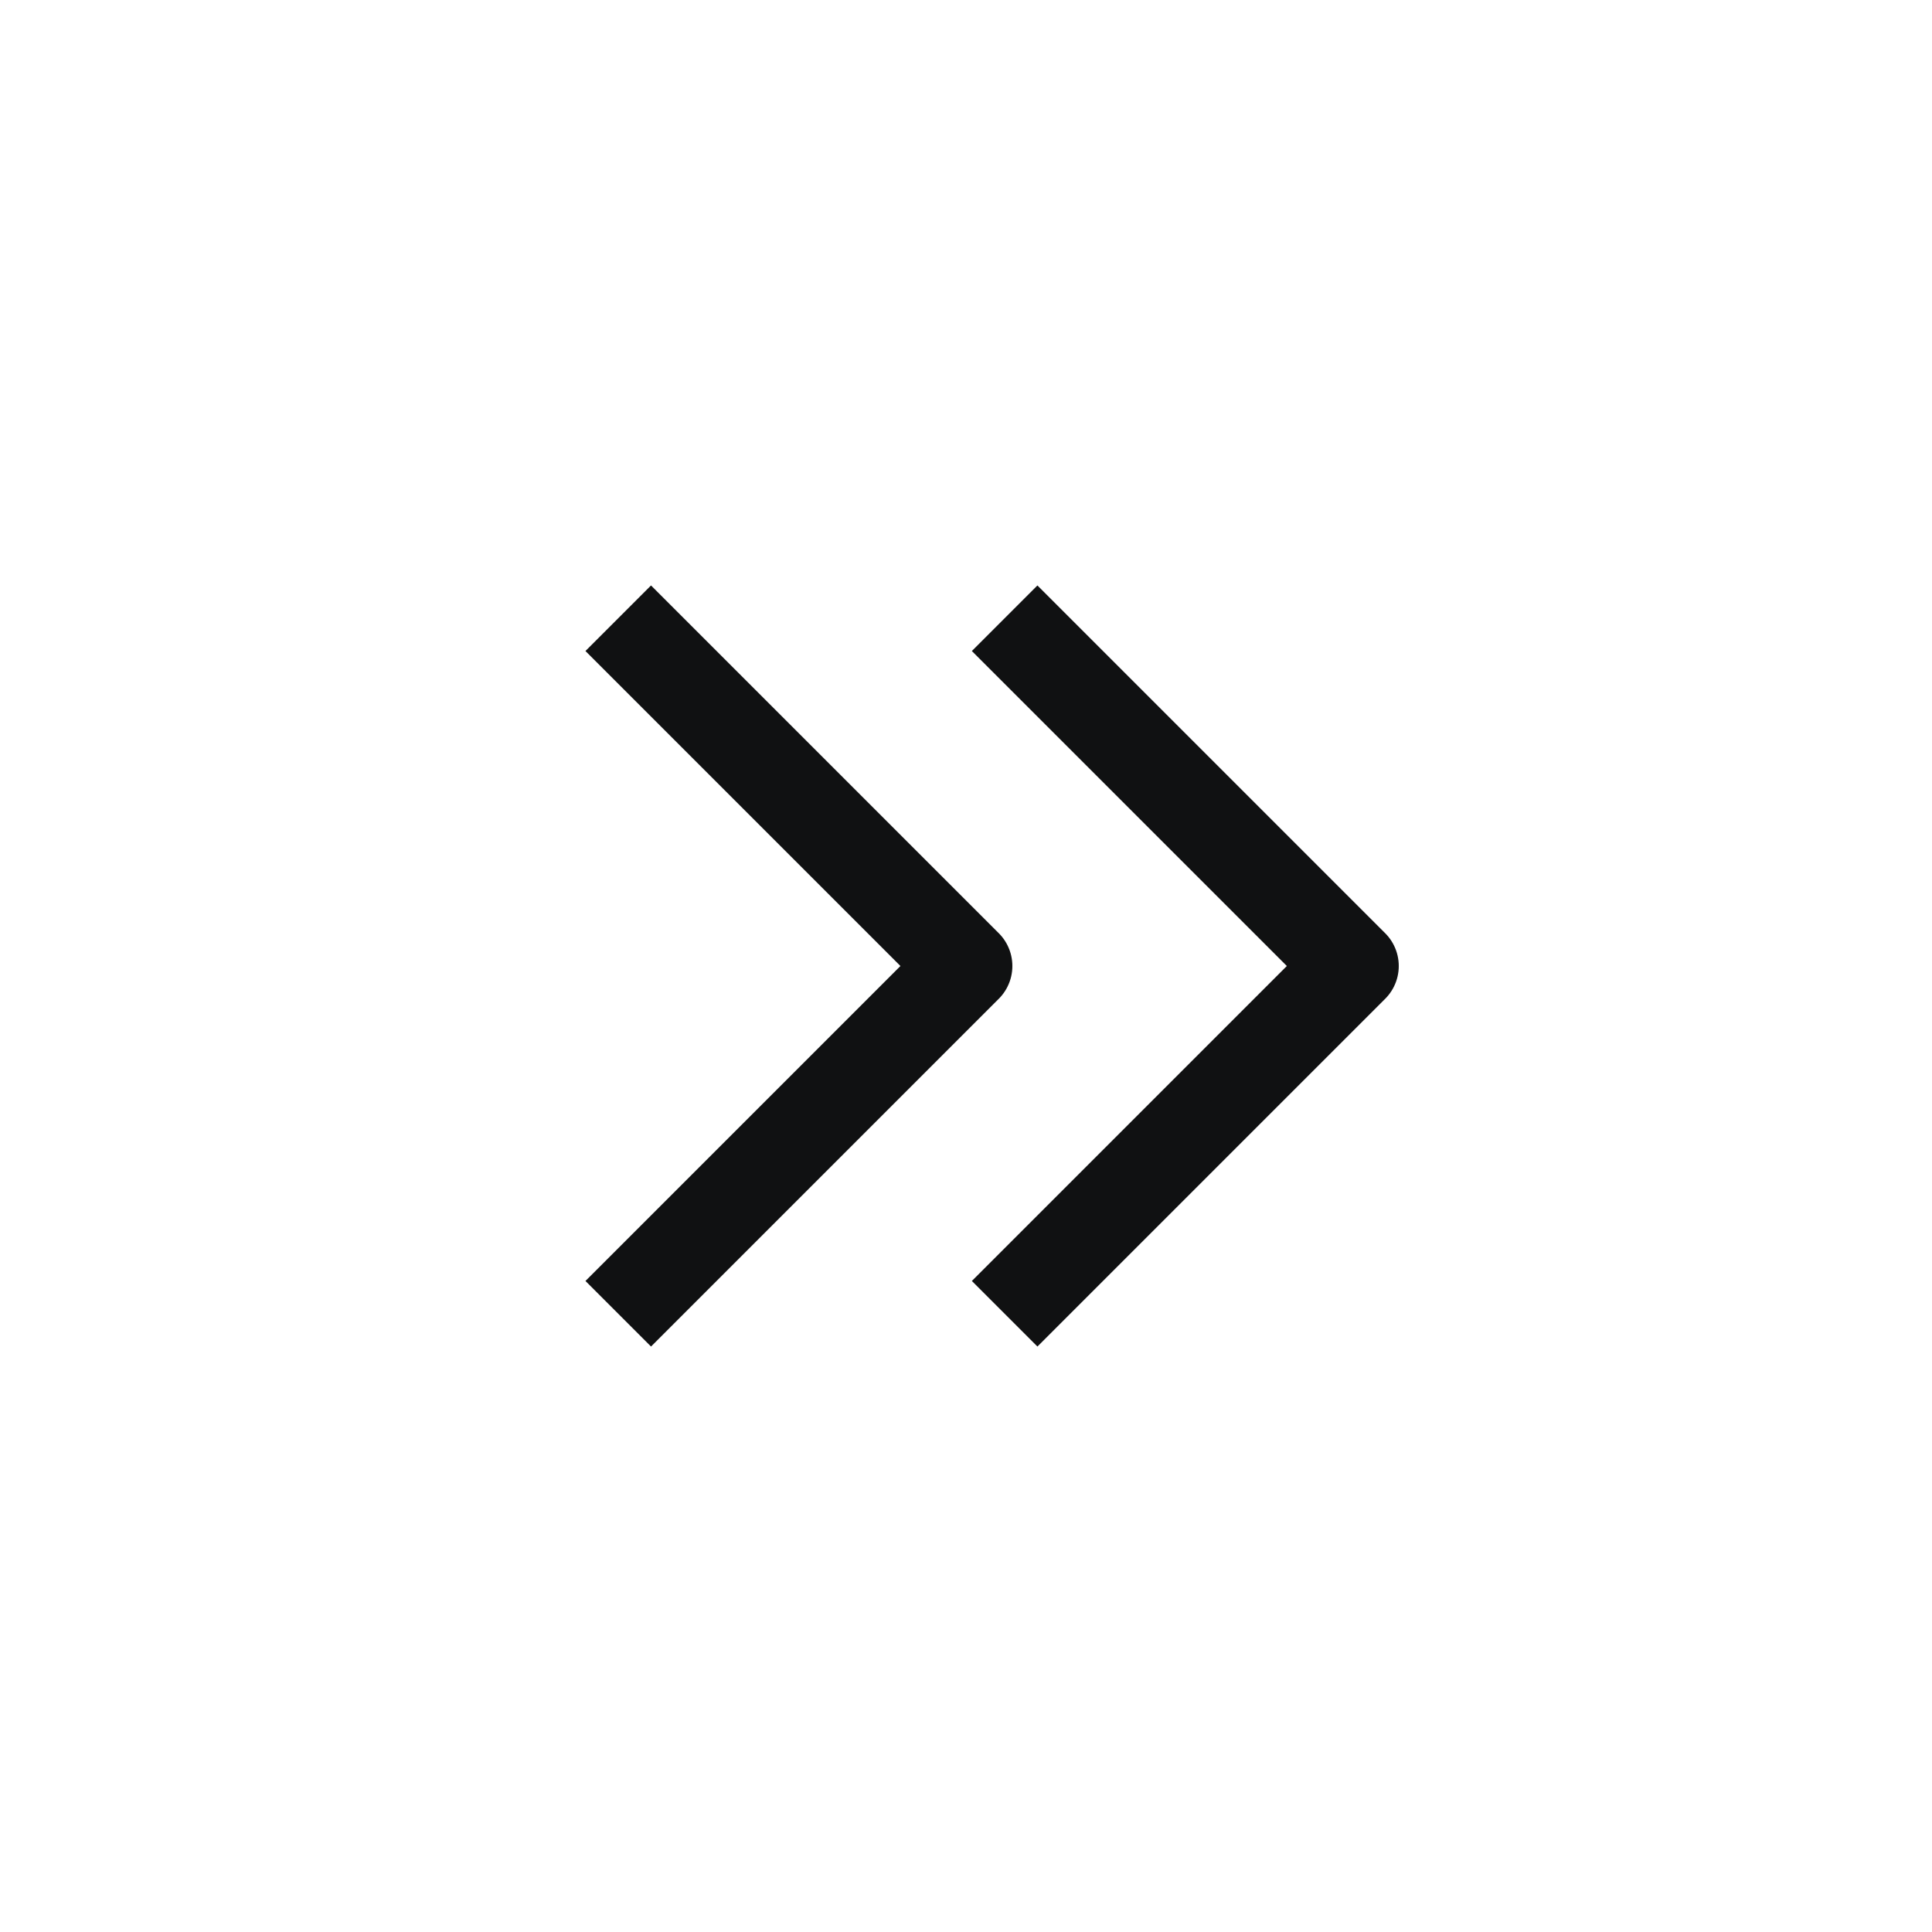
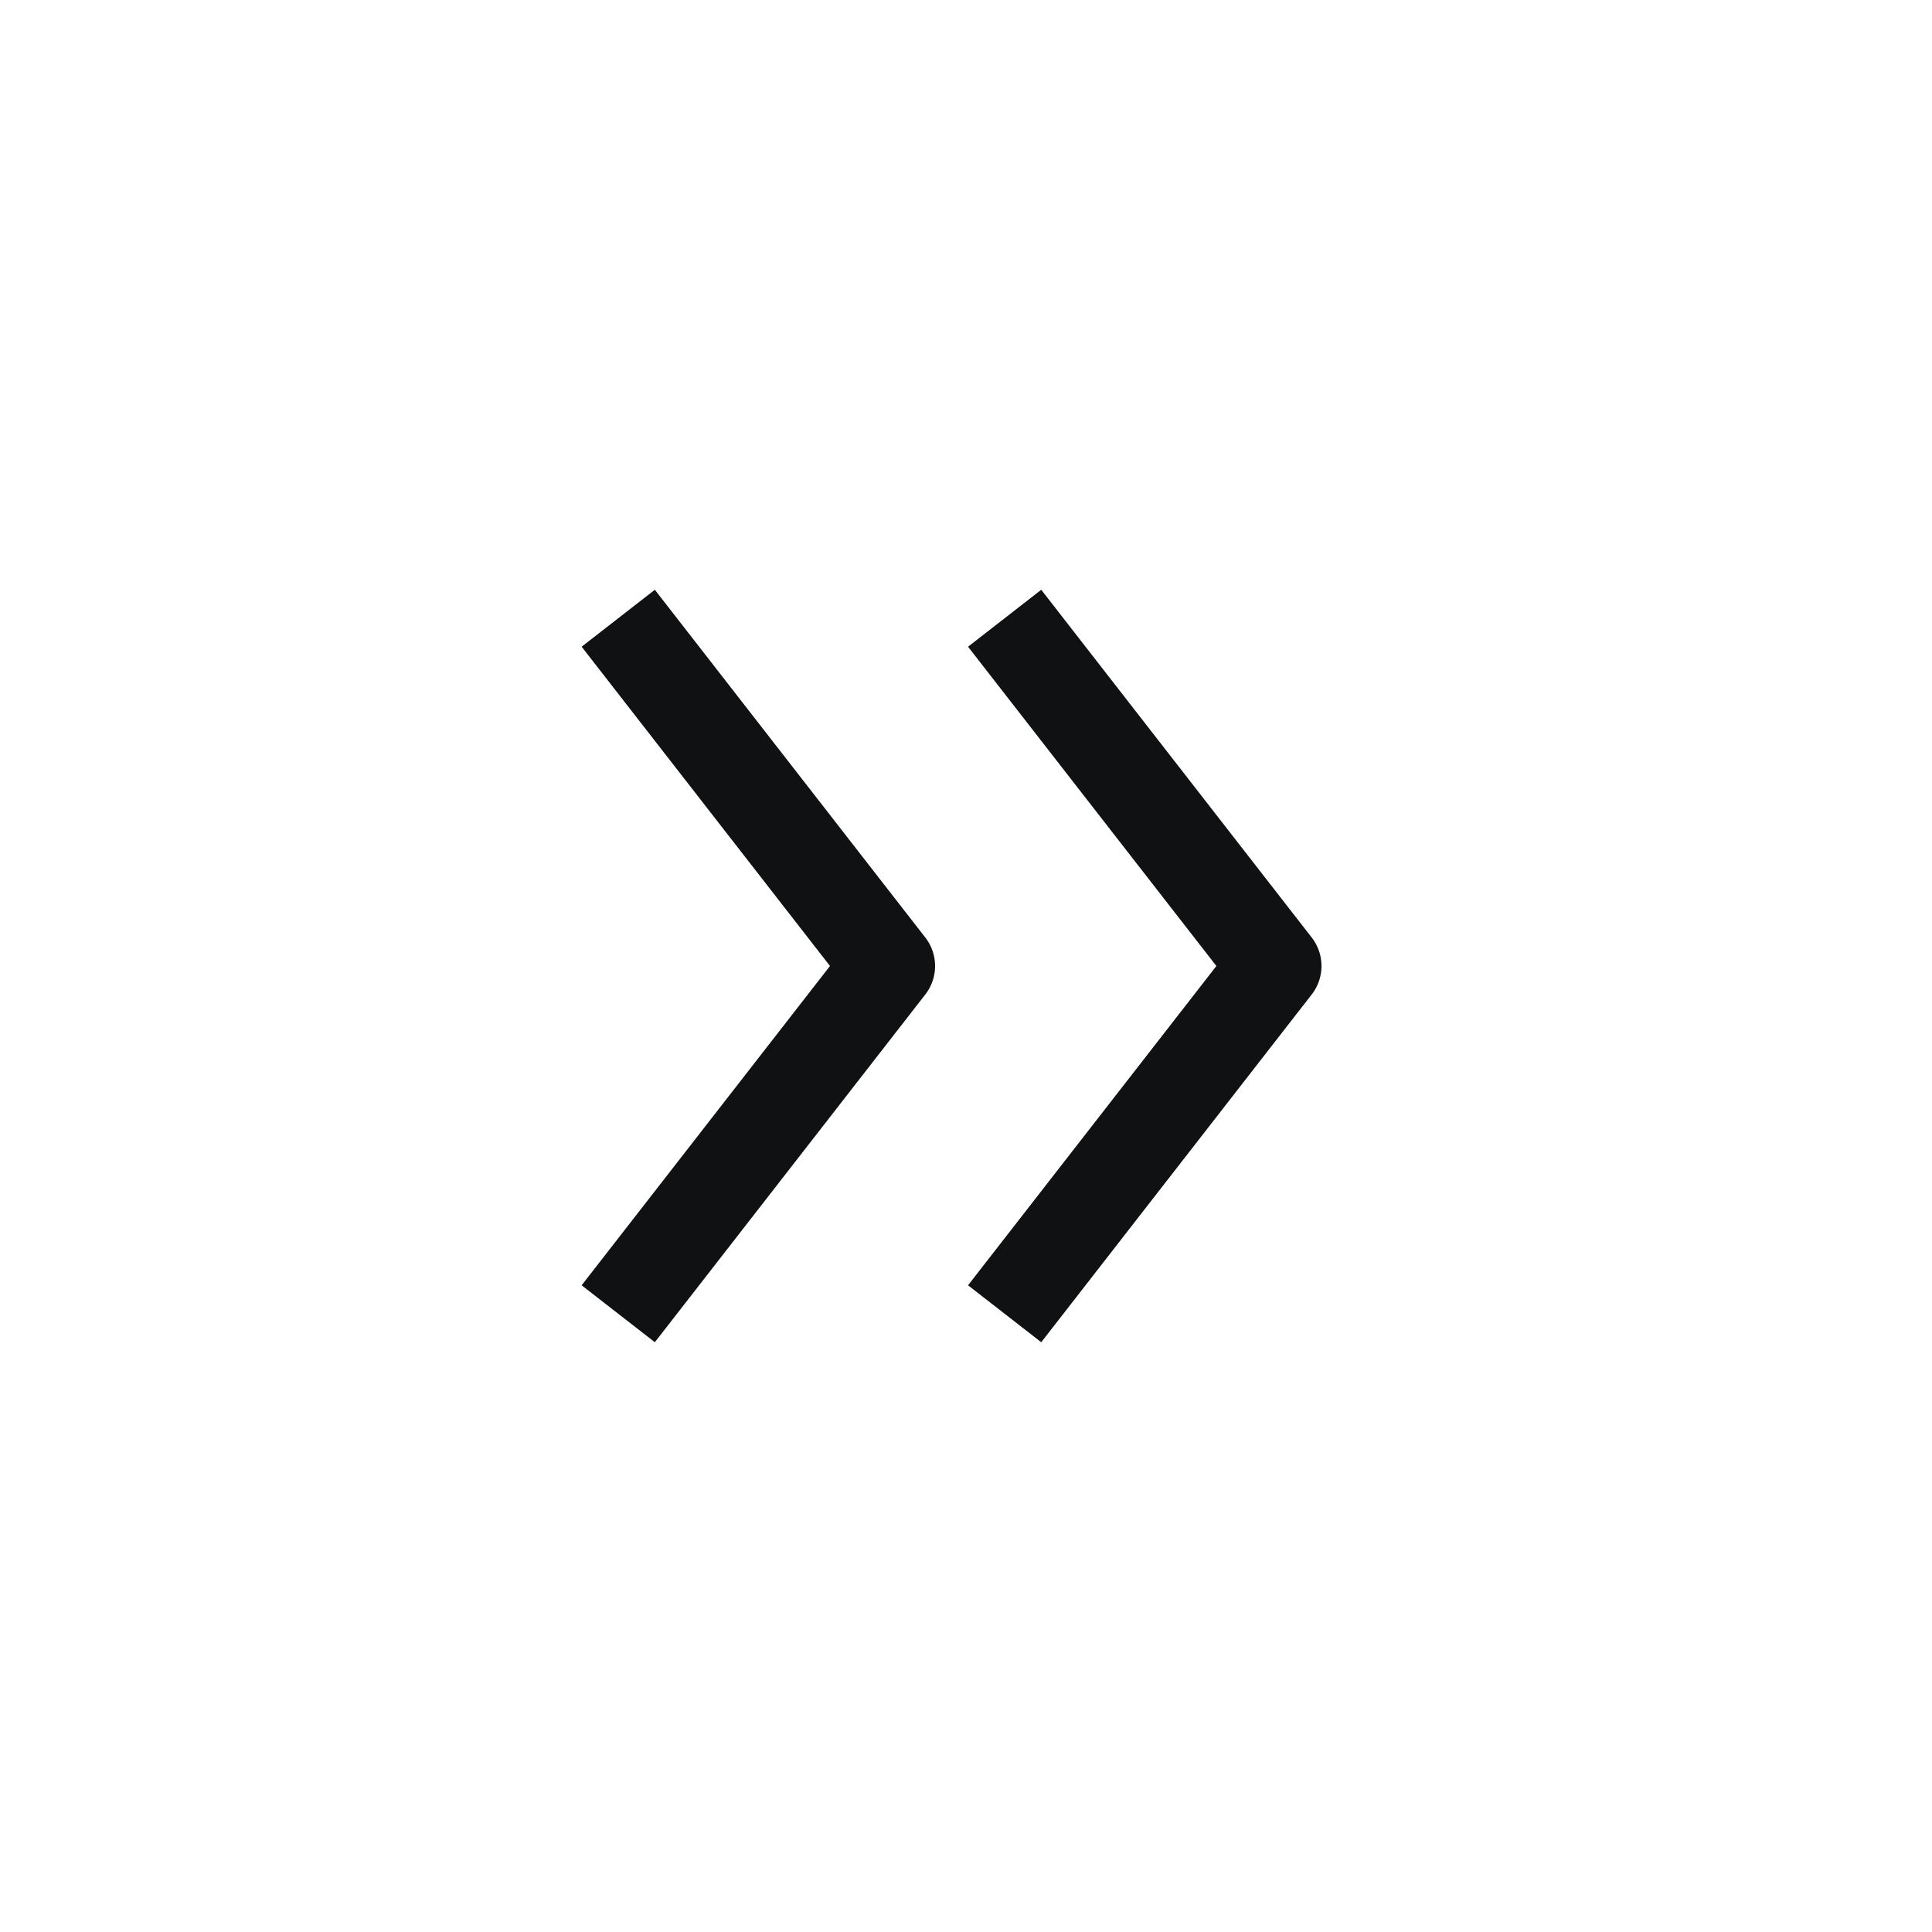
<svg xmlns="http://www.w3.org/2000/svg" width="25" height="25" viewBox="0 0 25 25" fill="none">
-   <path d="M13 8L17.5 12.5L13 17M8 8L12.5 12.5L8 17" stroke="#101112" stroke-width="1.2" stroke-linejoin="round" />
+   <path d="M13 8L16.5 12.5L13 17M8 8L11.5 12.5L8 17" stroke="#101112" stroke-width="1.2" stroke-linejoin="round" />
</svg>
